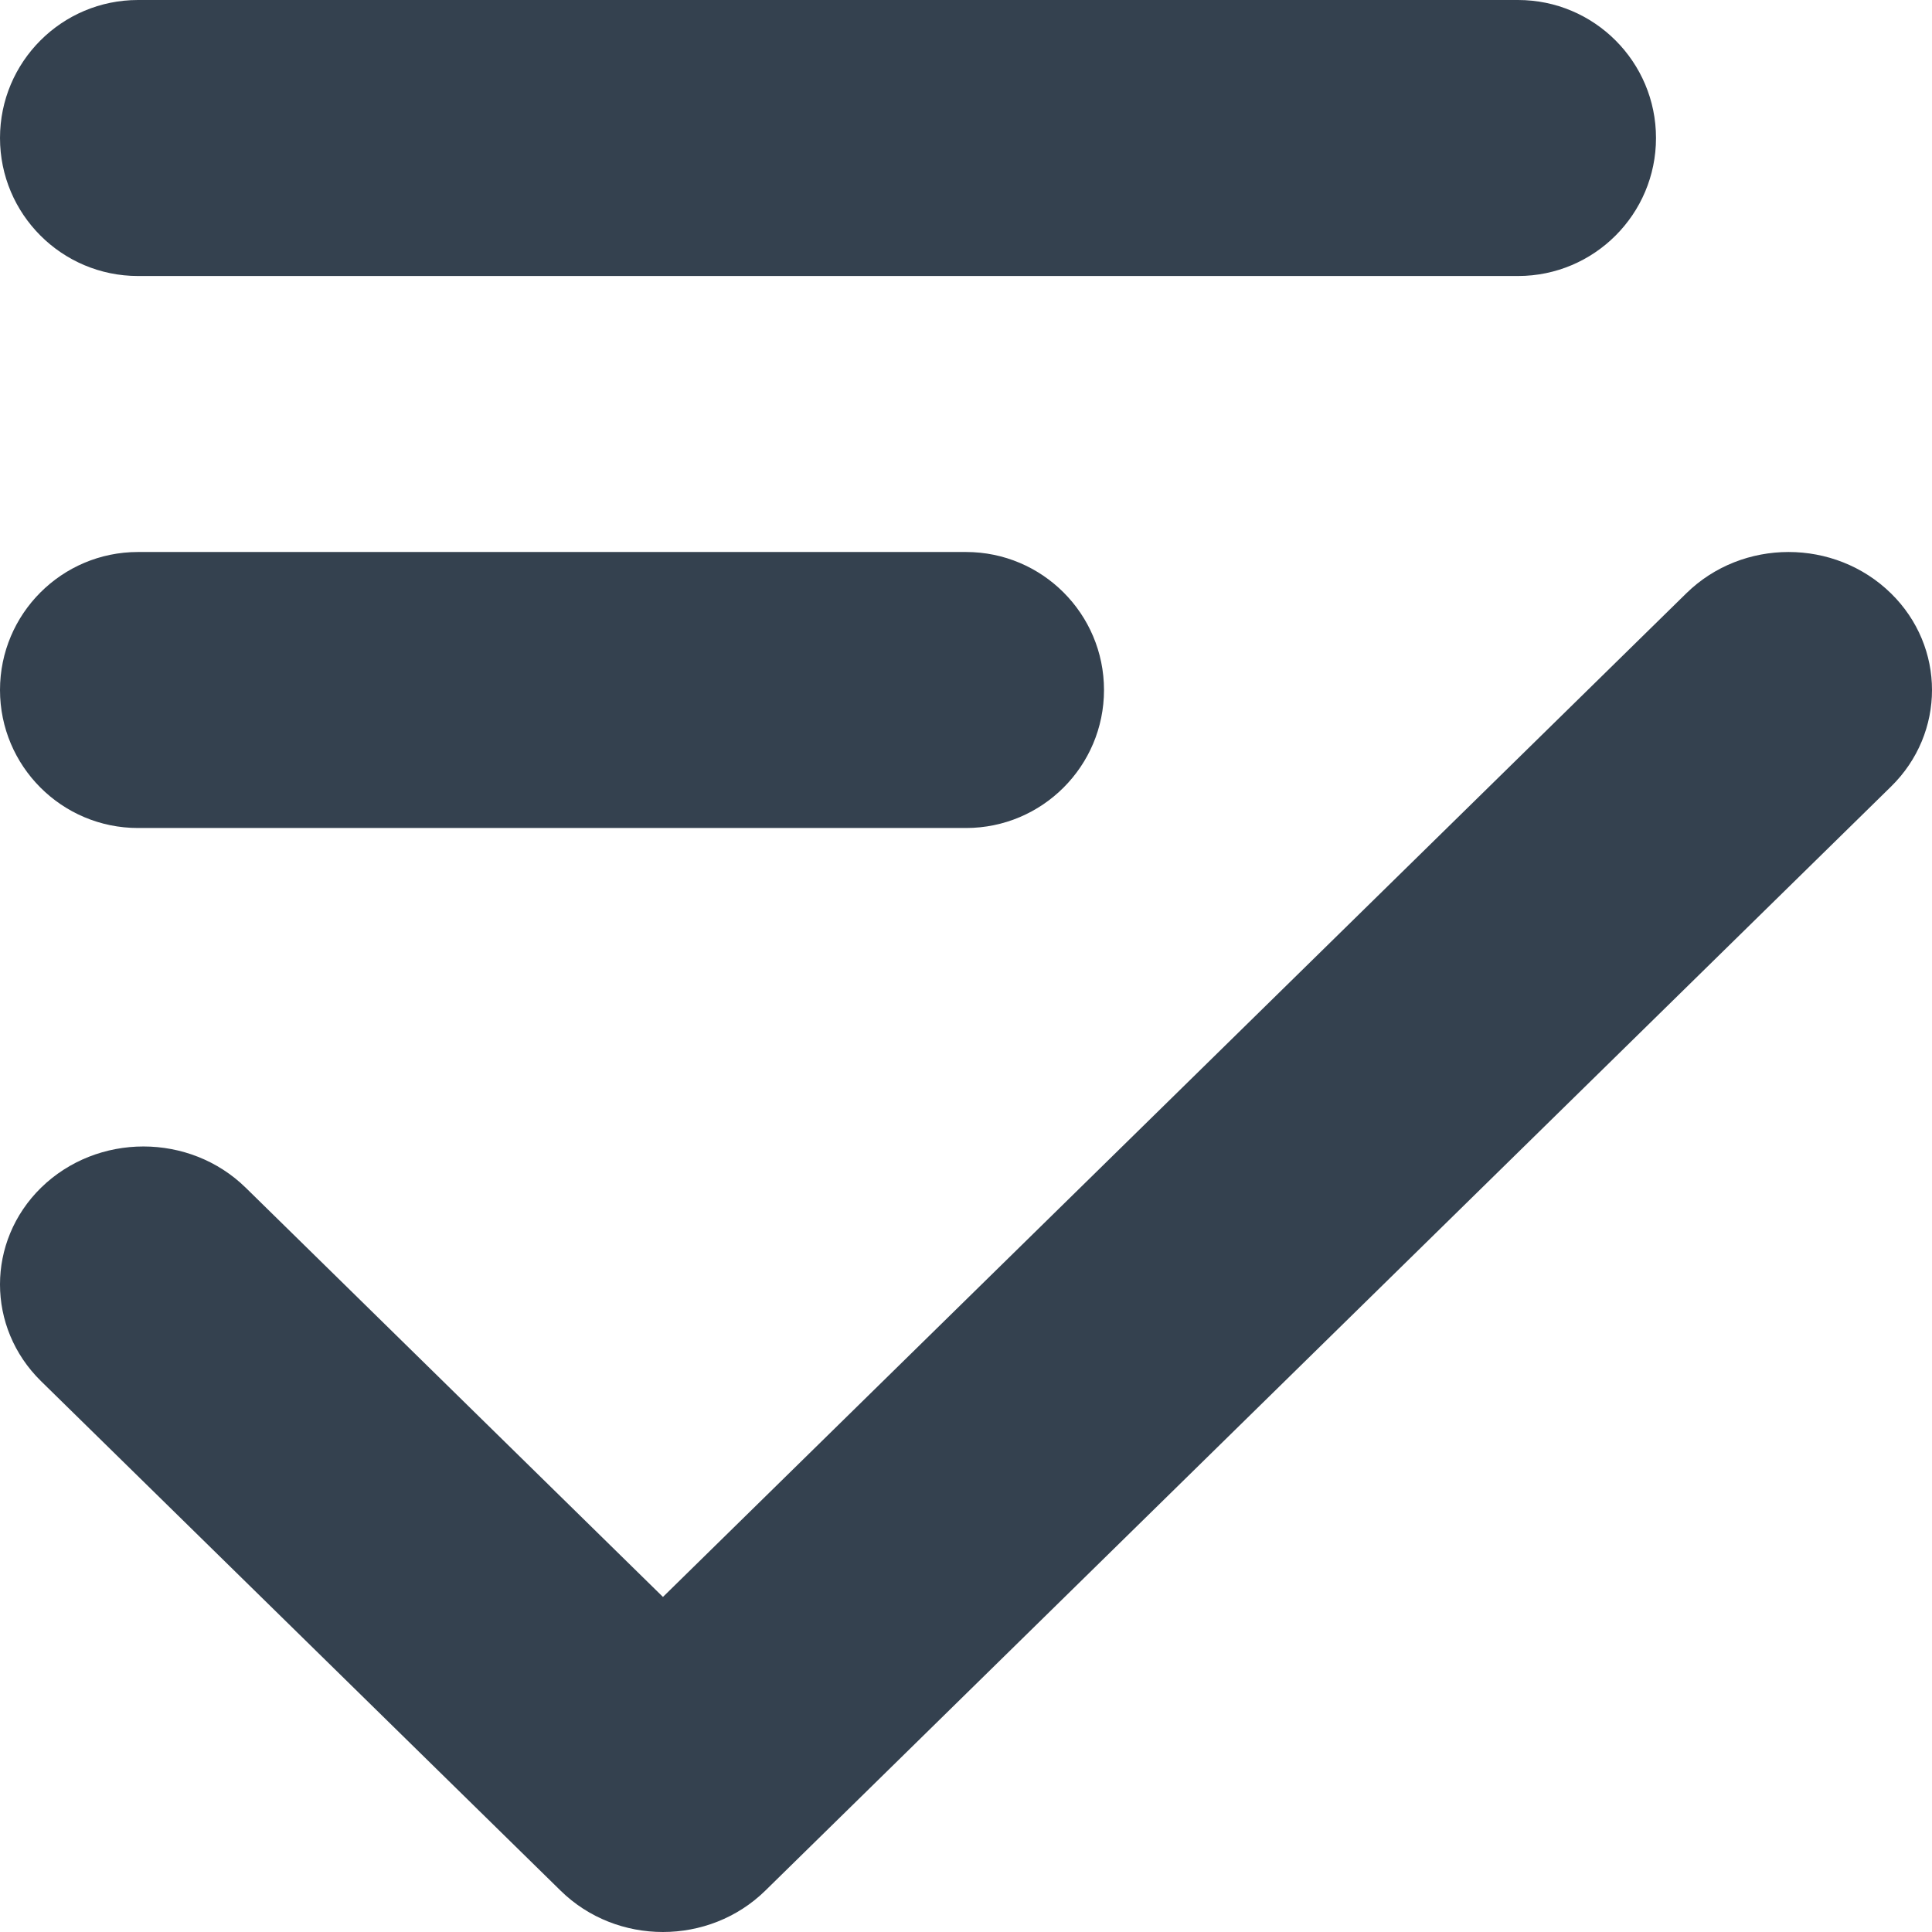
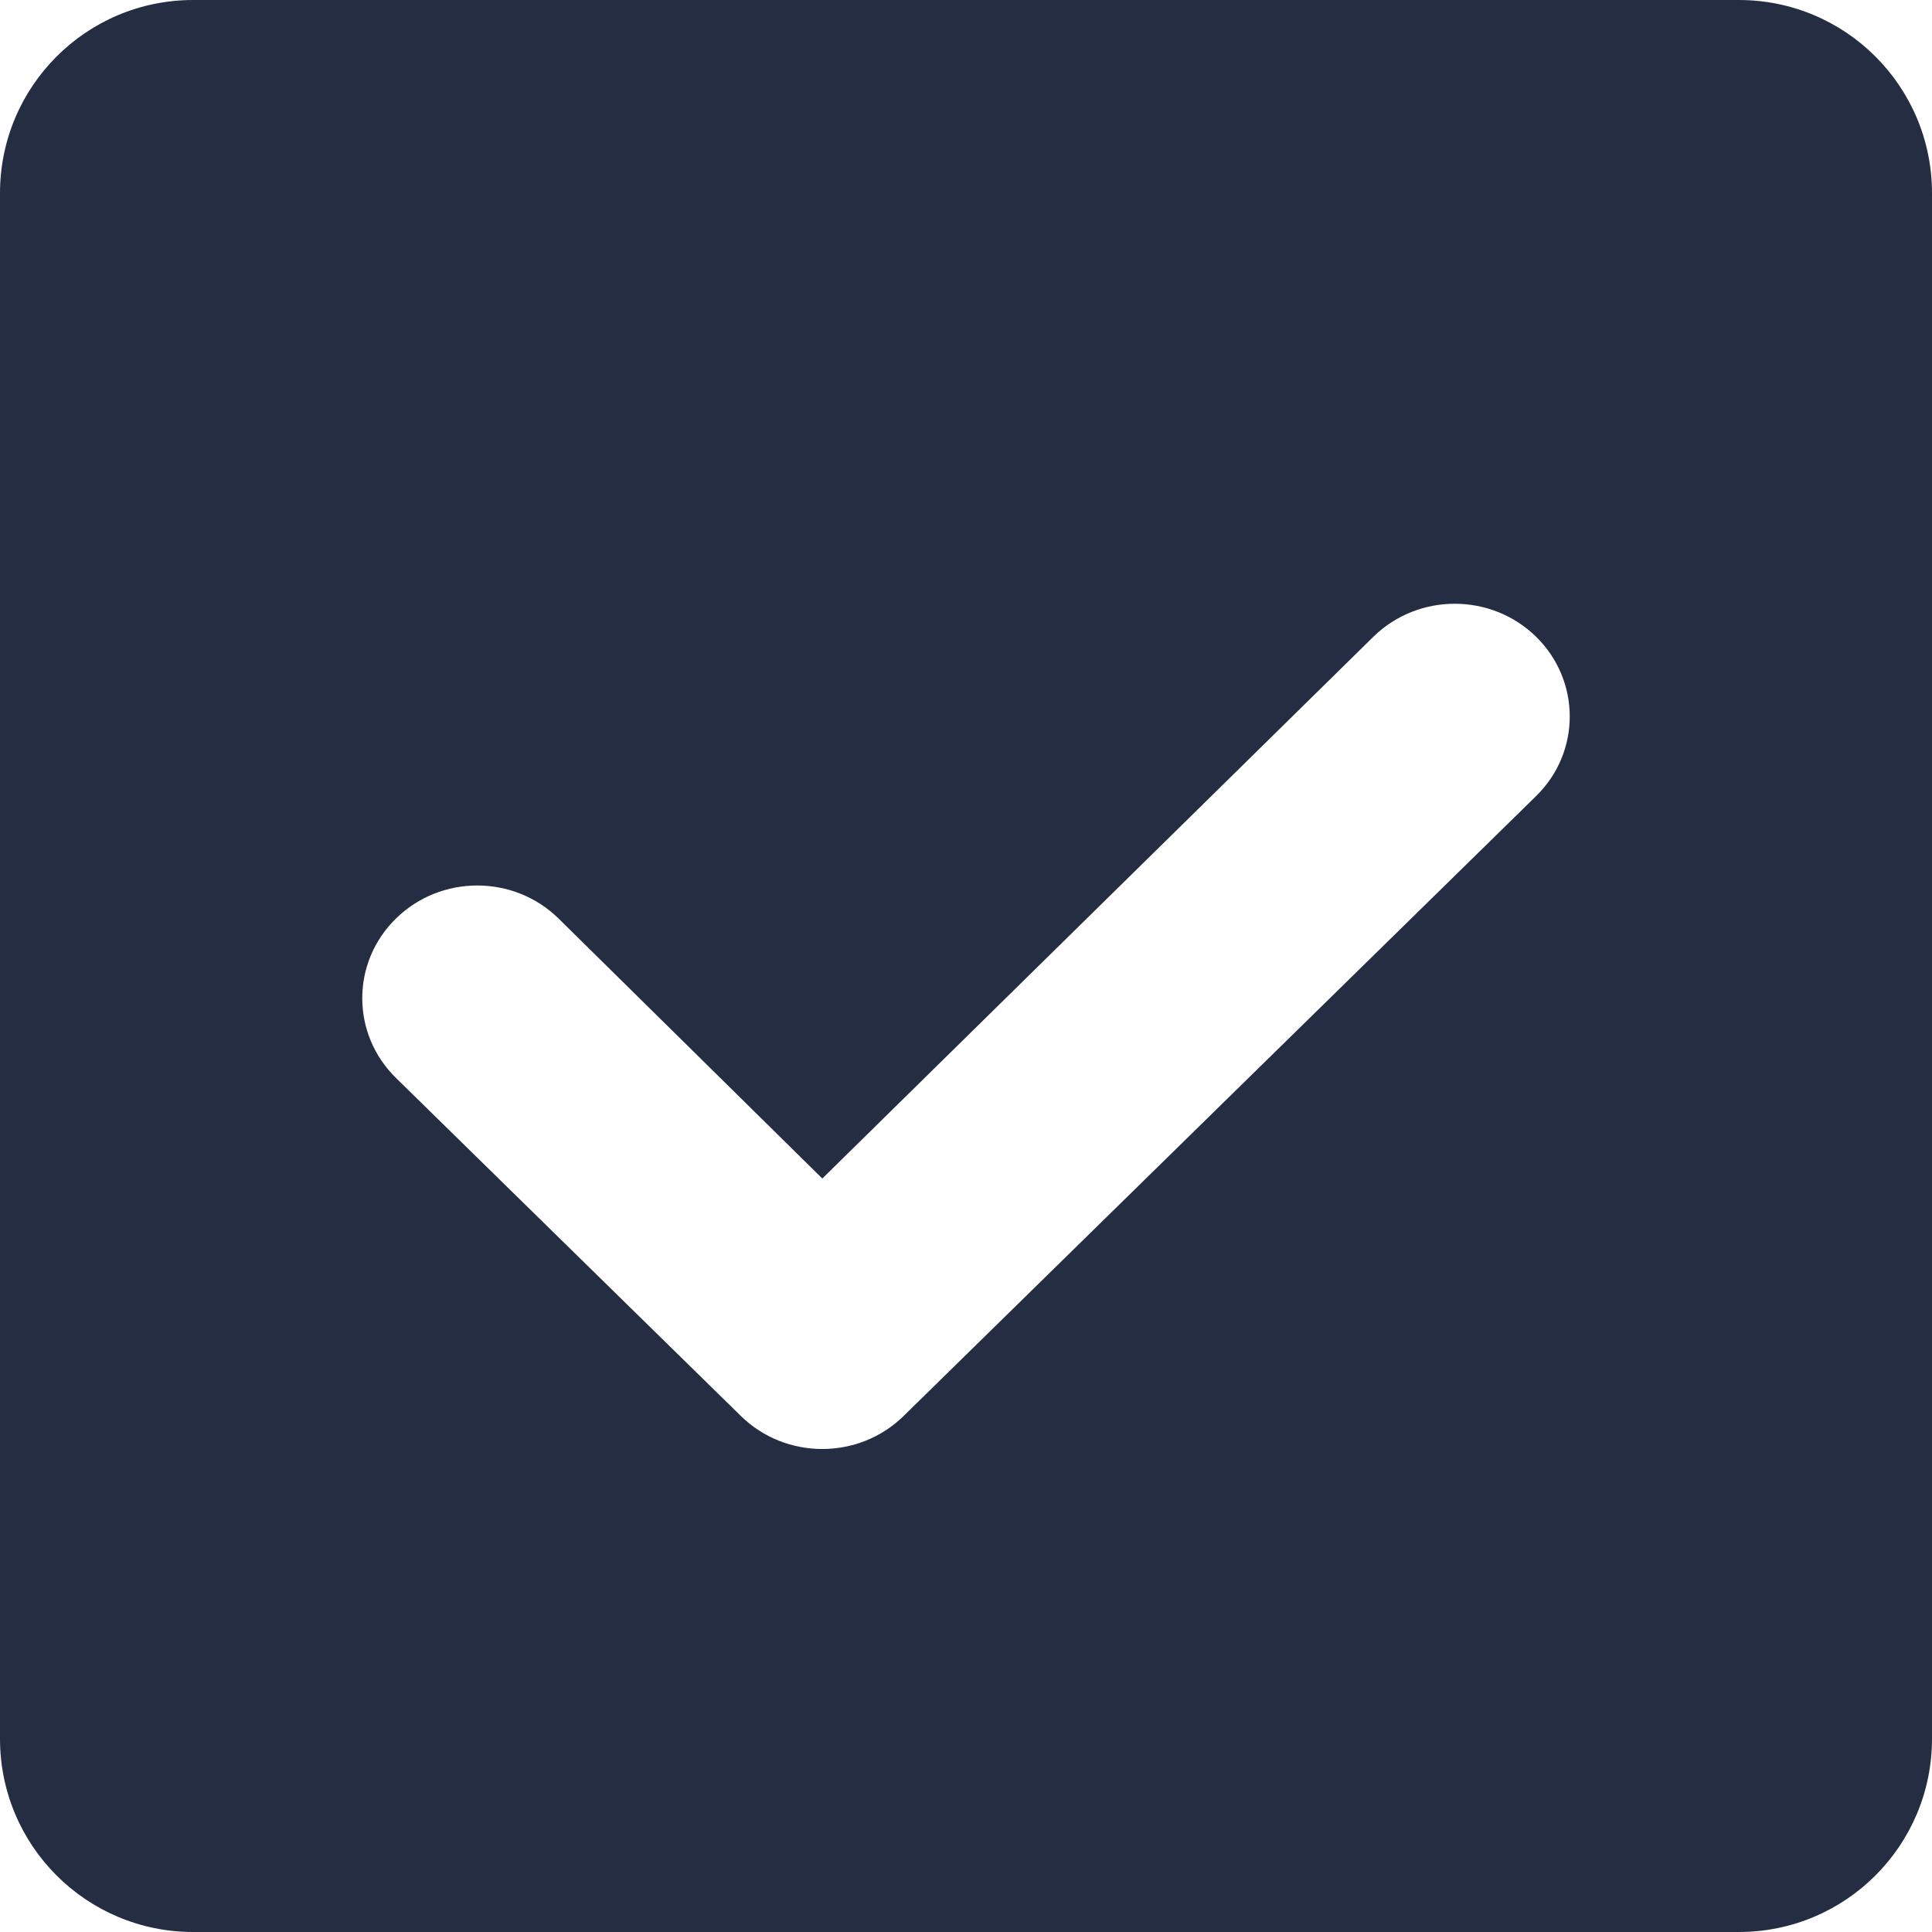
- <svg xmlns="http://www.w3.org/2000/svg" width="14px" height="14px" viewBox="0 0 14 14" version="1.1">
-   <g id="Inbox/unread" stroke="none" stroke-width="1" fill="none" fill-rule="evenodd">
-     <g id="Inbox:-FoC-(hover)" transform="translate(-1056, -165)" fill="#34414F">
-       <path d="M1057,169 L1063,169 C1063.552,169 1064,169.448 1064,170 C1064,170.552 1063.552,171 1063,171 L1057,171 C1056.448,171 1056,170.552 1056,170 C1056,169.448 1056.448,169 1057,169 Z M1057,165 L1067,165 C1067.552,165 1068,165.448 1068,166 C1068,166.552 1067.552,167 1067,167 L1057,167 C1056.448,167 1056,166.552 1056,166 C1056,165.448 1056.448,165 1057,165 Z M1068.219,169.3 C1068.626,168.9 1069.295,168.9 1069.703,169.3 C1070.099,169.688 1070.099,170.312 1069.703,170.7 L1061.546,178.7 C1061.138,179.1 1060.469,179.1 1060.062,178.7 L1056.297,175.008 C1055.901,174.619 1055.901,173.996 1056.297,173.607 C1056.705,173.208 1057.374,173.208 1057.781,173.607 L1060.804,176.572 L1068.219,169.3 Z" id="Combined-Shape" />
+ <svg xmlns="http://www.w3.org/2000/svg" width="16px" height="16px" viewBox="0 0 16 16" version="1.1">
+   <g id="Unread" stroke="none" stroke-width="1" fill="none" fill-rule="evenodd">
+     <g id="Unread:-FoC" transform="translate(-1053, -164)" fill="#242D42">
+       <g id="Group-18" transform="translate(1053, 164)">
+         <path d="M0,14.4 L0,1.6 C0,0.716 0.715,0 1.6,0 L14.4,0 C15.284,0 16,0.715 16,1.6 L16,14.4 C16,15.284 15.285,16 14.4,16 L1.6,16 C0.716,16 0,15.285 0,14.4 Z M6.136,11.727 C6.508,12.091 7.111,12.091 7.483,11.727 L12.721,6.593 C13.093,6.229 13.093,5.638 12.721,5.273 C12.349,4.909 11.746,4.909 11.374,5.273 L6.81,9.76 L4.626,7.607 C4.254,7.242 3.651,7.242 3.279,7.607 C2.907,7.971 2.907,8.562 3.279,8.927 L6.136,11.727 Z" id="Combined-Shape" />
+       </g>
    </g>
  </g>
</svg>
